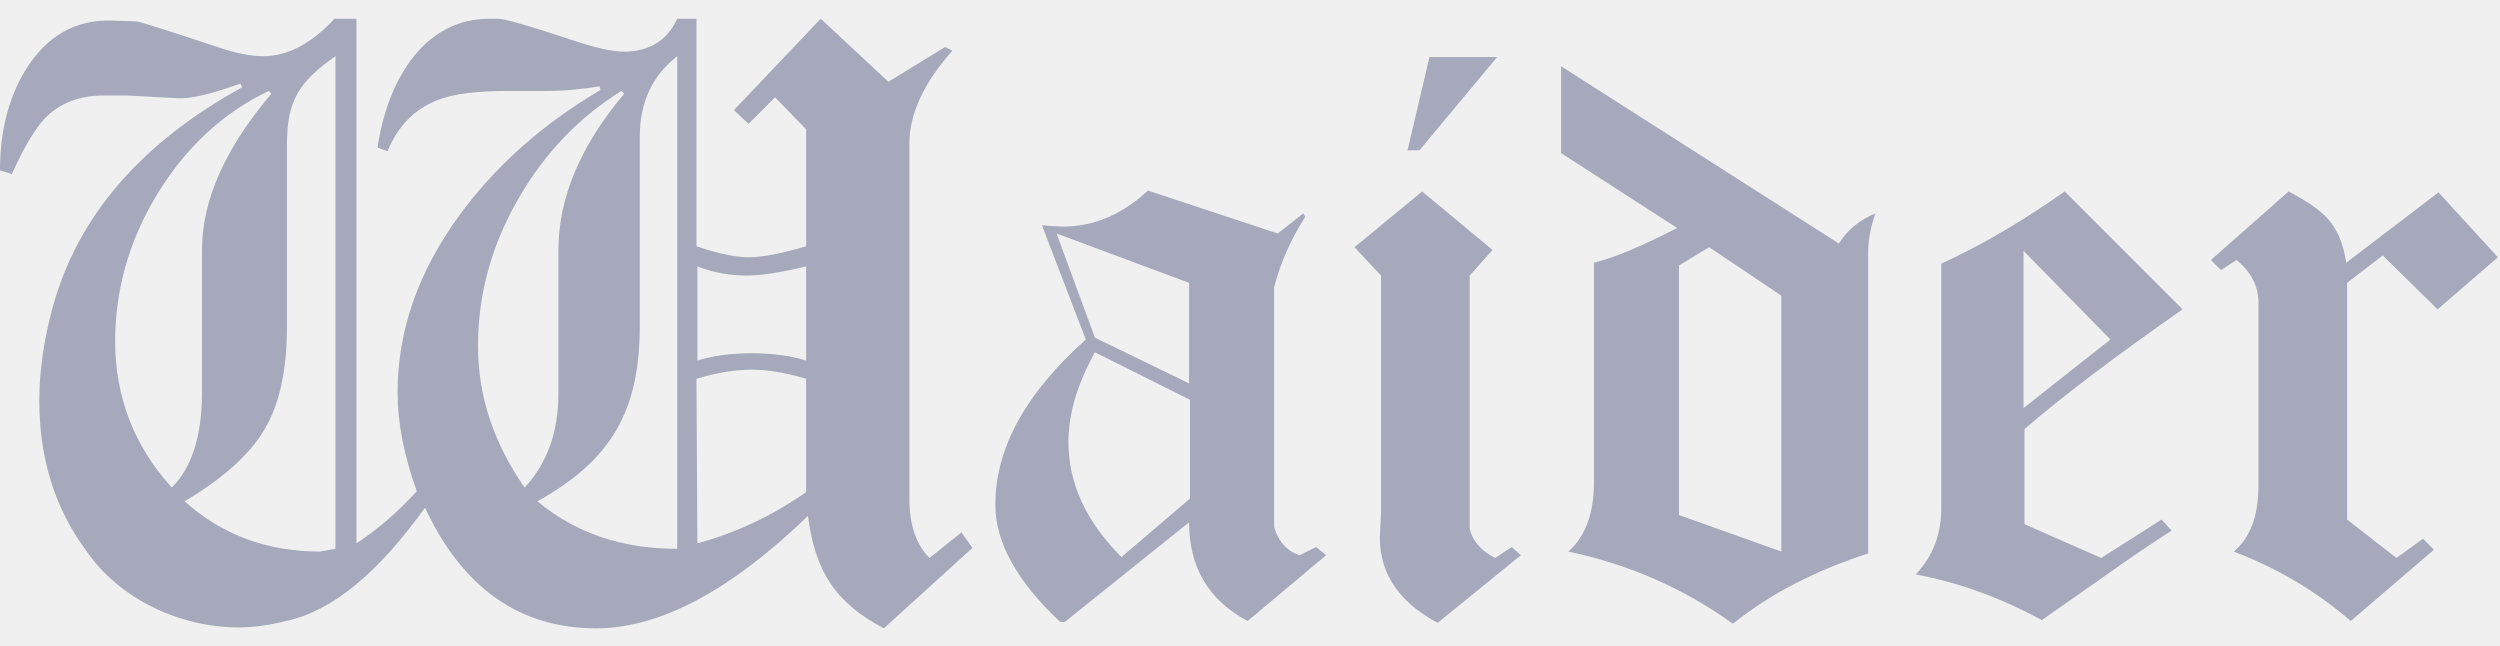
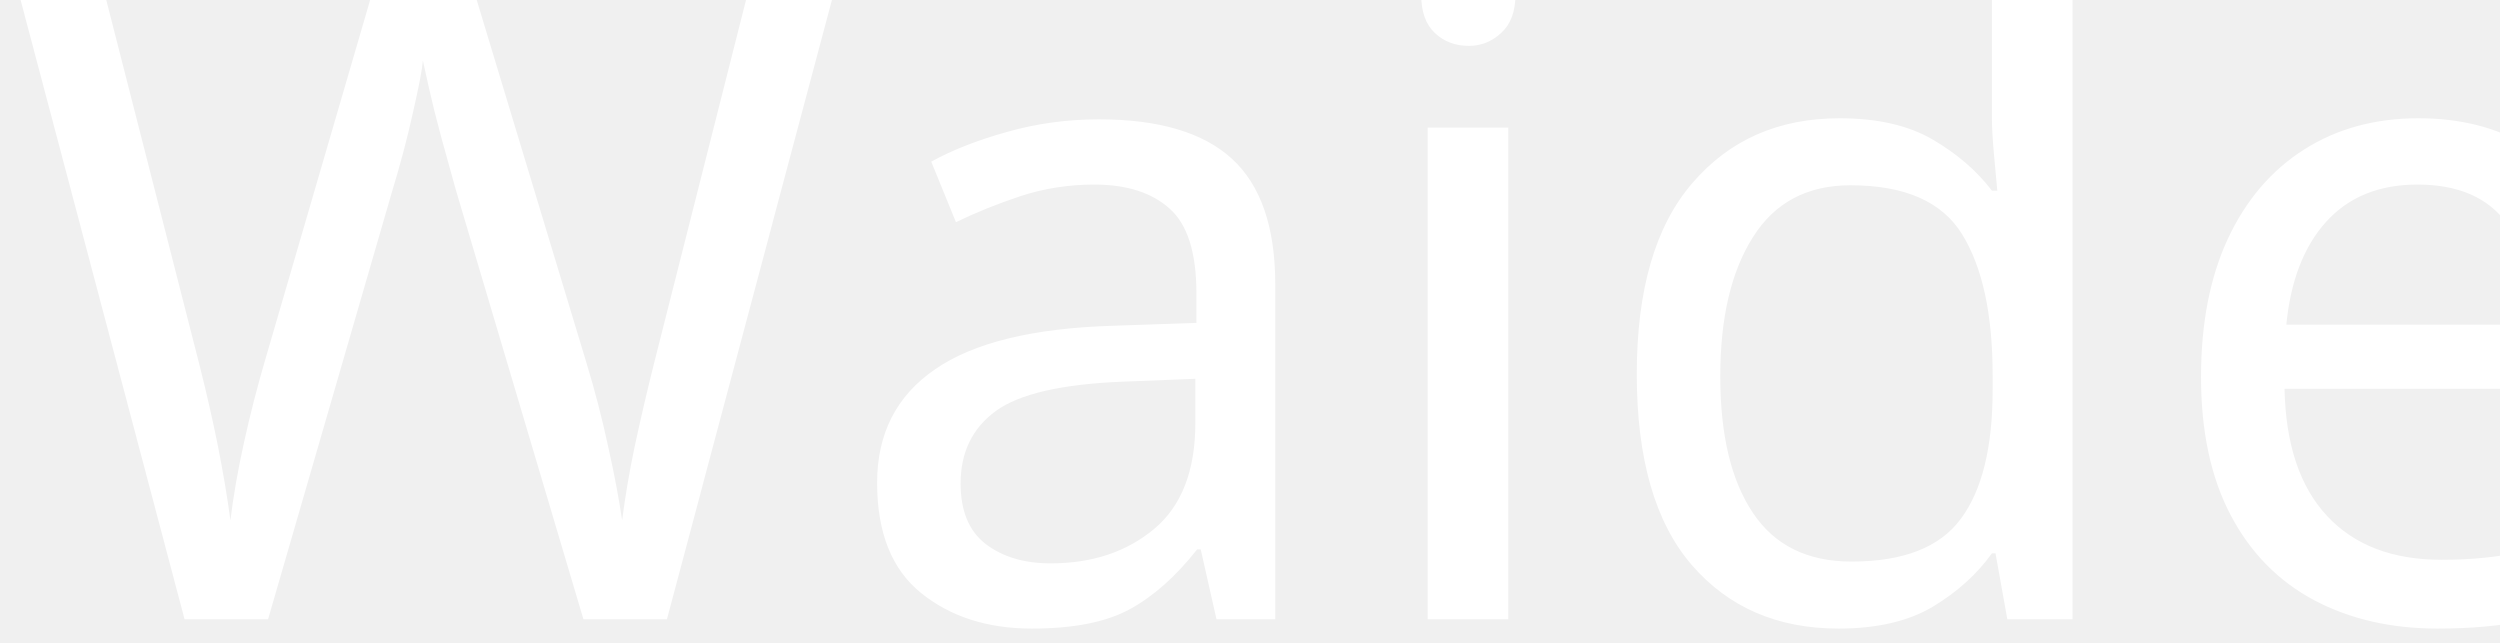
- <svg xmlns="http://www.w3.org/2000/svg" width="93px" height="24px" viewBox="0 0 93 24" version="1.1">
-   <g id="Page-1" stroke="none" stroke-width="1" fill="none" fill-rule="evenodd">
-     <g id="Tabless-Copy" transform="translate(-163, -52)" fill="#A6A8BC" fill-rule="nonzero">
-       <path d="M195.878,75.374 L199.176,72.382 L198.768,71.804 L197.578,72.756 C197.068,72.246 196.83,71.498 196.83,70.58 L196.83,57.32 C196.83,56.232 197.374,55.076 198.428,53.886 L198.156,53.75 L196.048,55.042 L193.532,52.696 L190.302,56.096 L190.846,56.606 L191.832,55.62 L192.988,56.81 L192.988,61.162 C192.07,61.434 191.356,61.57 190.846,61.57 C190.37,61.57 189.724,61.434 188.908,61.162 L188.908,52.696 L188.194,52.696 C187.82,53.512 187.14,53.92 186.222,53.92 C185.78,53.92 185.168,53.784 184.352,53.512 C182.72,52.968 181.768,52.696 181.53,52.696 L181.224,52.696 C180.034,52.696 179.048,53.206 178.266,54.26 C177.654,55.11 177.246,56.164 177.042,57.49 L177.416,57.626 C177.79,56.708 178.402,56.062 179.286,55.722 C179.864,55.484 180.782,55.382 181.972,55.382 L183.4,55.382 C184.046,55.382 184.658,55.314 185.304,55.212 L185.338,55.348 C183.196,56.606 181.428,58.17 180.068,60.04 C178.538,62.148 177.79,64.324 177.79,66.602 C177.79,67.724 178.028,68.948 178.504,70.274 C177.79,71.056 177.042,71.702 176.26,72.212 L176.26,52.696 L175.444,52.696 C174.594,53.614 173.71,54.09 172.792,54.09 C172.35,54.09 171.772,53.988 171.092,53.75 C169.256,53.138 168.27,52.832 168.1,52.798 L167.148,52.764 C165.788,52.73 164.734,53.342 163.952,54.6 C163.306,55.654 163,56.912 163,58.34 L163.442,58.476 C163.884,57.49 164.292,56.81 164.666,56.402 C165.244,55.824 165.958,55.552 166.876,55.552 L167.726,55.552 L169.596,55.654 C170.106,55.688 170.888,55.484 171.942,55.11 L172.01,55.246 C168.236,57.32 165.856,60.074 164.938,63.508 C164.632,64.664 164.462,65.786 164.462,66.908 C164.462,69.05 165.04,70.92 166.23,72.518 C167.454,74.286 169.698,75.34 171.874,75.34 C172.384,75.34 172.962,75.272 173.642,75.102 C175.376,74.728 177.076,73.3 178.81,70.886 C180.204,73.878 182.346,75.374 185.168,75.374 C187.548,75.374 190.166,73.98 193.056,71.192 C193.328,73.266 194.076,74.422 195.878,75.374 Z M188.194,72.416 C186.154,72.416 184.42,71.838 182.992,70.648 C185.746,69.118 186.8,67.282 186.8,64.12 L186.8,57.082 C186.8,55.79 187.276,54.804 188.194,54.09 L188.194,72.416 Z M174.9,72.518 C172.962,72.518 171.262,71.906 169.868,70.648 C171.296,69.798 172.282,68.914 172.826,67.996 C173.404,67.044 173.676,65.752 173.676,64.12 L173.676,57.354 C173.676,55.756 174.118,55.042 175.478,54.09 L175.478,72.416 L174.9,72.518 Z M182.516,70.138 C181.36,68.472 180.782,66.738 180.782,64.868 C180.782,62.998 181.258,61.196 182.244,59.462 C183.23,57.728 184.522,56.368 186.12,55.382 L186.222,55.484 C184.59,57.422 183.774,59.36 183.774,61.298 L183.774,66.602 C183.774,68.064 183.366,69.22 182.516,70.138 Z M169.392,70.138 C167.998,68.608 167.284,66.772 167.284,64.698 C167.284,62.794 167.794,60.958 168.848,59.224 C169.902,57.49 171.296,56.198 172.996,55.382 L173.098,55.484 C171.364,57.524 170.514,59.462 170.514,61.298 L170.514,66.602 C170.514,68.2 170.14,69.39 169.392,70.138 Z M192.988,65.412 C192.444,65.242 191.764,65.14 190.948,65.14 C190.166,65.14 189.486,65.242 188.942,65.412 L188.942,61.91 C189.554,62.148 190.166,62.25 190.778,62.25 C191.288,62.25 192.002,62.148 192.988,61.91 L192.988,65.412 Z M188.942,72.212 L188.908,66.092 C189.69,65.854 190.37,65.752 190.948,65.752 C191.526,65.752 192.206,65.854 192.988,66.092 L192.988,70.308 C191.662,71.226 190.336,71.838 188.942,72.212 Z M202.61,75.136 L207.234,71.43 C207.234,73.096 207.948,74.32 209.41,75.102 L212.334,72.654 L211.96,72.348 L211.348,72.654 C210.906,72.518 210.566,72.178 210.396,71.6 L210.396,62.692 C210.634,61.774 211.008,60.924 211.552,60.074 L211.484,59.938 L210.532,60.686 L205.704,59.088 C204.65,60.074 203.46,60.516 202.202,60.414 L201.76,60.38 L203.392,64.63 C201.148,66.636 200.026,68.676 200.026,70.784 C200.026,72.178 200.842,73.64 202.44,75.136 L202.61,75.136 Z M207.234,66.262 L203.732,64.562 L202.304,60.686 L207.234,62.522 L207.234,66.262 Z M204.718,72.722 C203.392,71.396 202.746,69.968 202.746,68.438 C202.746,67.384 203.086,66.262 203.732,65.106 L207.268,66.874 L207.268,70.546 L204.718,72.722 Z M215.802,57.592 L218.692,54.124 L216.176,54.124 L215.36,57.592 L215.802,57.592 Z M216.482,75.17 L219.576,72.654 L219.236,72.348 L218.624,72.756 C218.08,72.484 217.774,72.11 217.672,71.668 L217.672,62.25 L218.522,61.298 L215.904,59.122 L213.388,61.196 L214.374,62.25 L214.374,71.124 L214.34,71.736 C214.238,73.198 214.952,74.354 216.482,75.17 Z M227.464,75.204 C228.858,74.082 230.524,73.232 232.496,72.586 L232.496,61.4 C232.496,60.89 232.598,60.414 232.768,59.938 C232.19,60.176 231.714,60.55 231.408,61.06 L221.072,54.464 L221.072,57.694 L225.39,60.482 C224.132,61.128 223.112,61.57 222.296,61.774 L222.296,69.9 C222.296,71.09 221.99,71.94 221.344,72.518 C223.588,72.994 225.628,73.878 227.464,75.204 Z M229.266,72.518 L225.458,71.158 L225.458,61.876 L226.58,61.196 L229.266,62.998 L229.266,72.518 Z M238.956,75.068 L241.914,72.994 C242.594,72.518 243.206,72.11 243.784,71.736 L243.41,71.328 L241.166,72.756 L238.31,71.498 L238.31,67.962 C239.772,66.704 241.71,65.242 244.192,63.508 L239.806,59.122 C238.31,60.176 236.78,61.094 235.216,61.808 L235.216,70.886 C235.216,71.872 234.91,72.688 234.264,73.368 C235.896,73.674 237.46,74.252 238.956,75.068 Z M238.276,67.18 L238.276,61.332 L241.506,64.63 L238.276,67.18 Z M250.448,75.102 L253.542,72.45 L253.134,72.042 L252.148,72.756 L250.312,71.328 L250.312,62.522 L251.638,61.502 L253.678,63.508 L255.922,61.57 L253.712,59.156 L250.278,61.774 C250.176,61.06 249.938,60.516 249.598,60.142 C249.326,59.836 248.85,59.496 248.136,59.122 L245.246,61.672 L245.62,62.046 L246.198,61.672 C246.742,62.114 247.014,62.658 247.014,63.236 L247.014,70.07 C247.014,71.192 246.708,72.008 246.096,72.518 C247.694,73.13 249.156,73.98 250.448,75.102 Z" id="Waider" />
+ <svg xmlns="http://www.w3.org/2000/svg" width="109px" height="28px" viewBox="0 0 109 28" version="1.1">
+   <g id="Page-1" stroke="none" stroke-width="1" fill="none" fill-rule="evenodd" font-family="OldLondonAlternate, Old London Alternate" font-size="40" font-weight="normal">
+     <g id="Tabless-Copy-3" transform="translate(-163, -46)" fill="#FFFFFF">
+       <text id="Waider">
+         <tspan x="163" y="73">Waider</tspan>
+       </text>
    </g>
  </g>
</svg>
